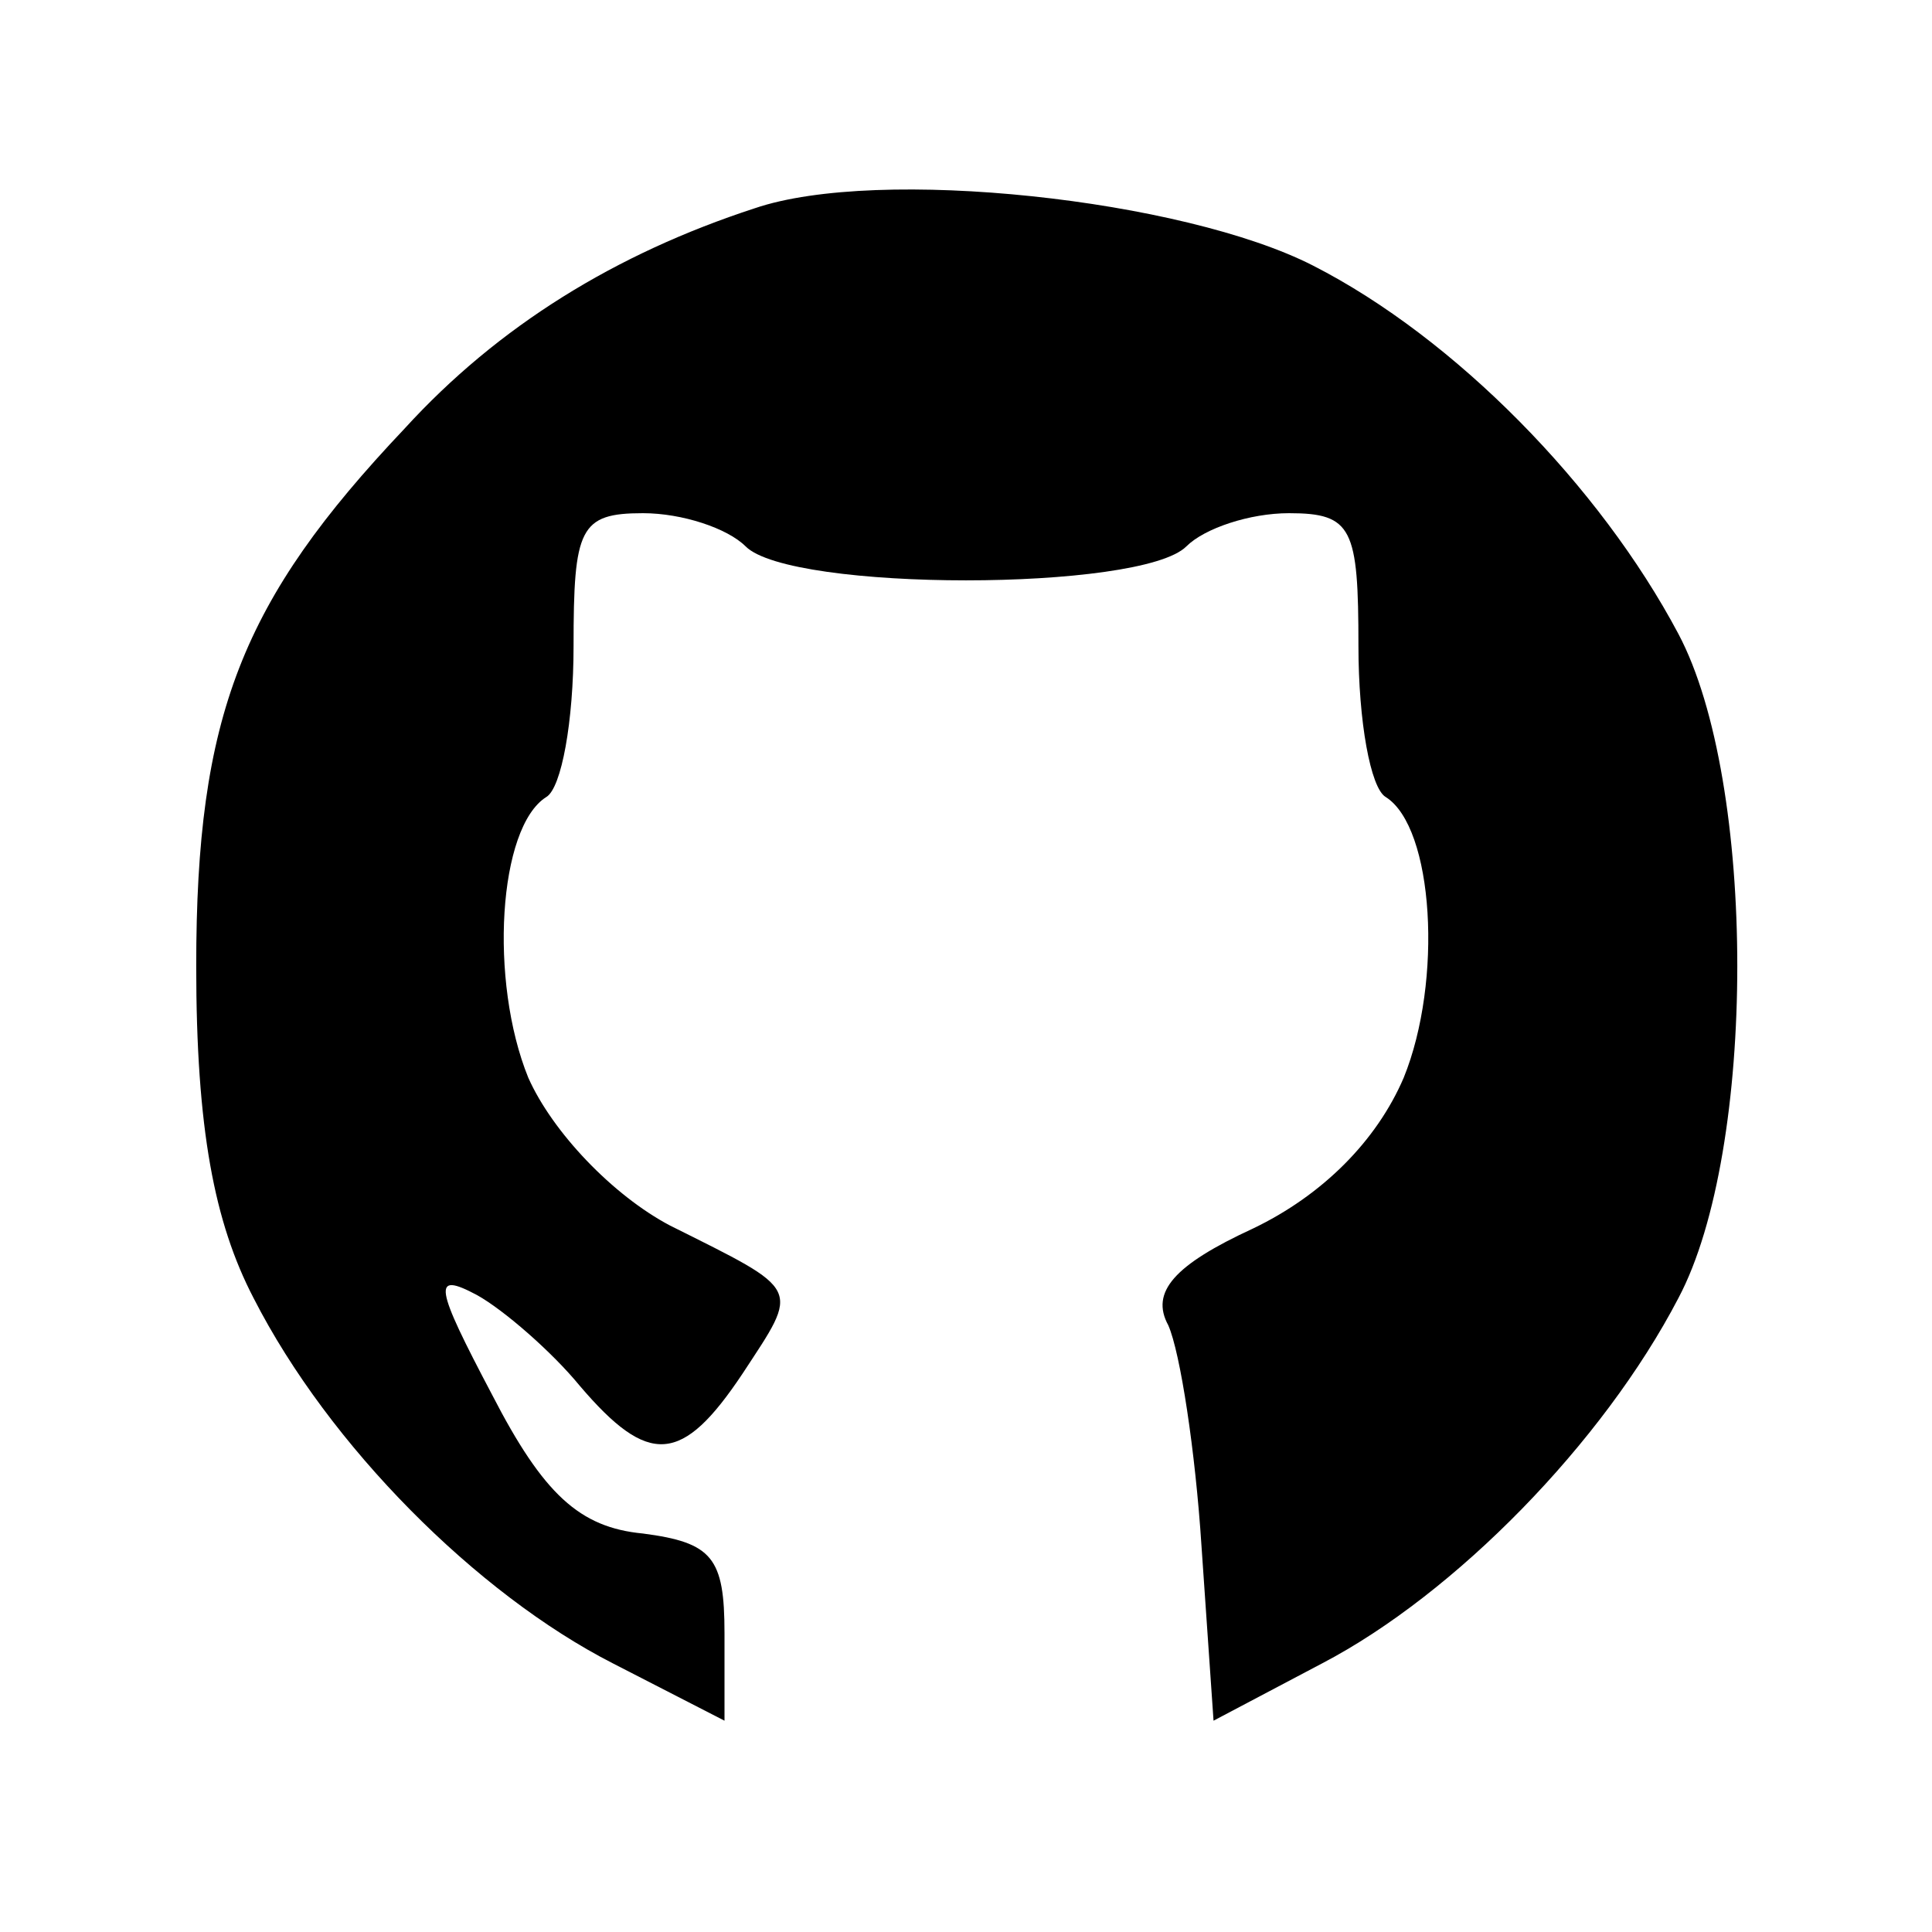
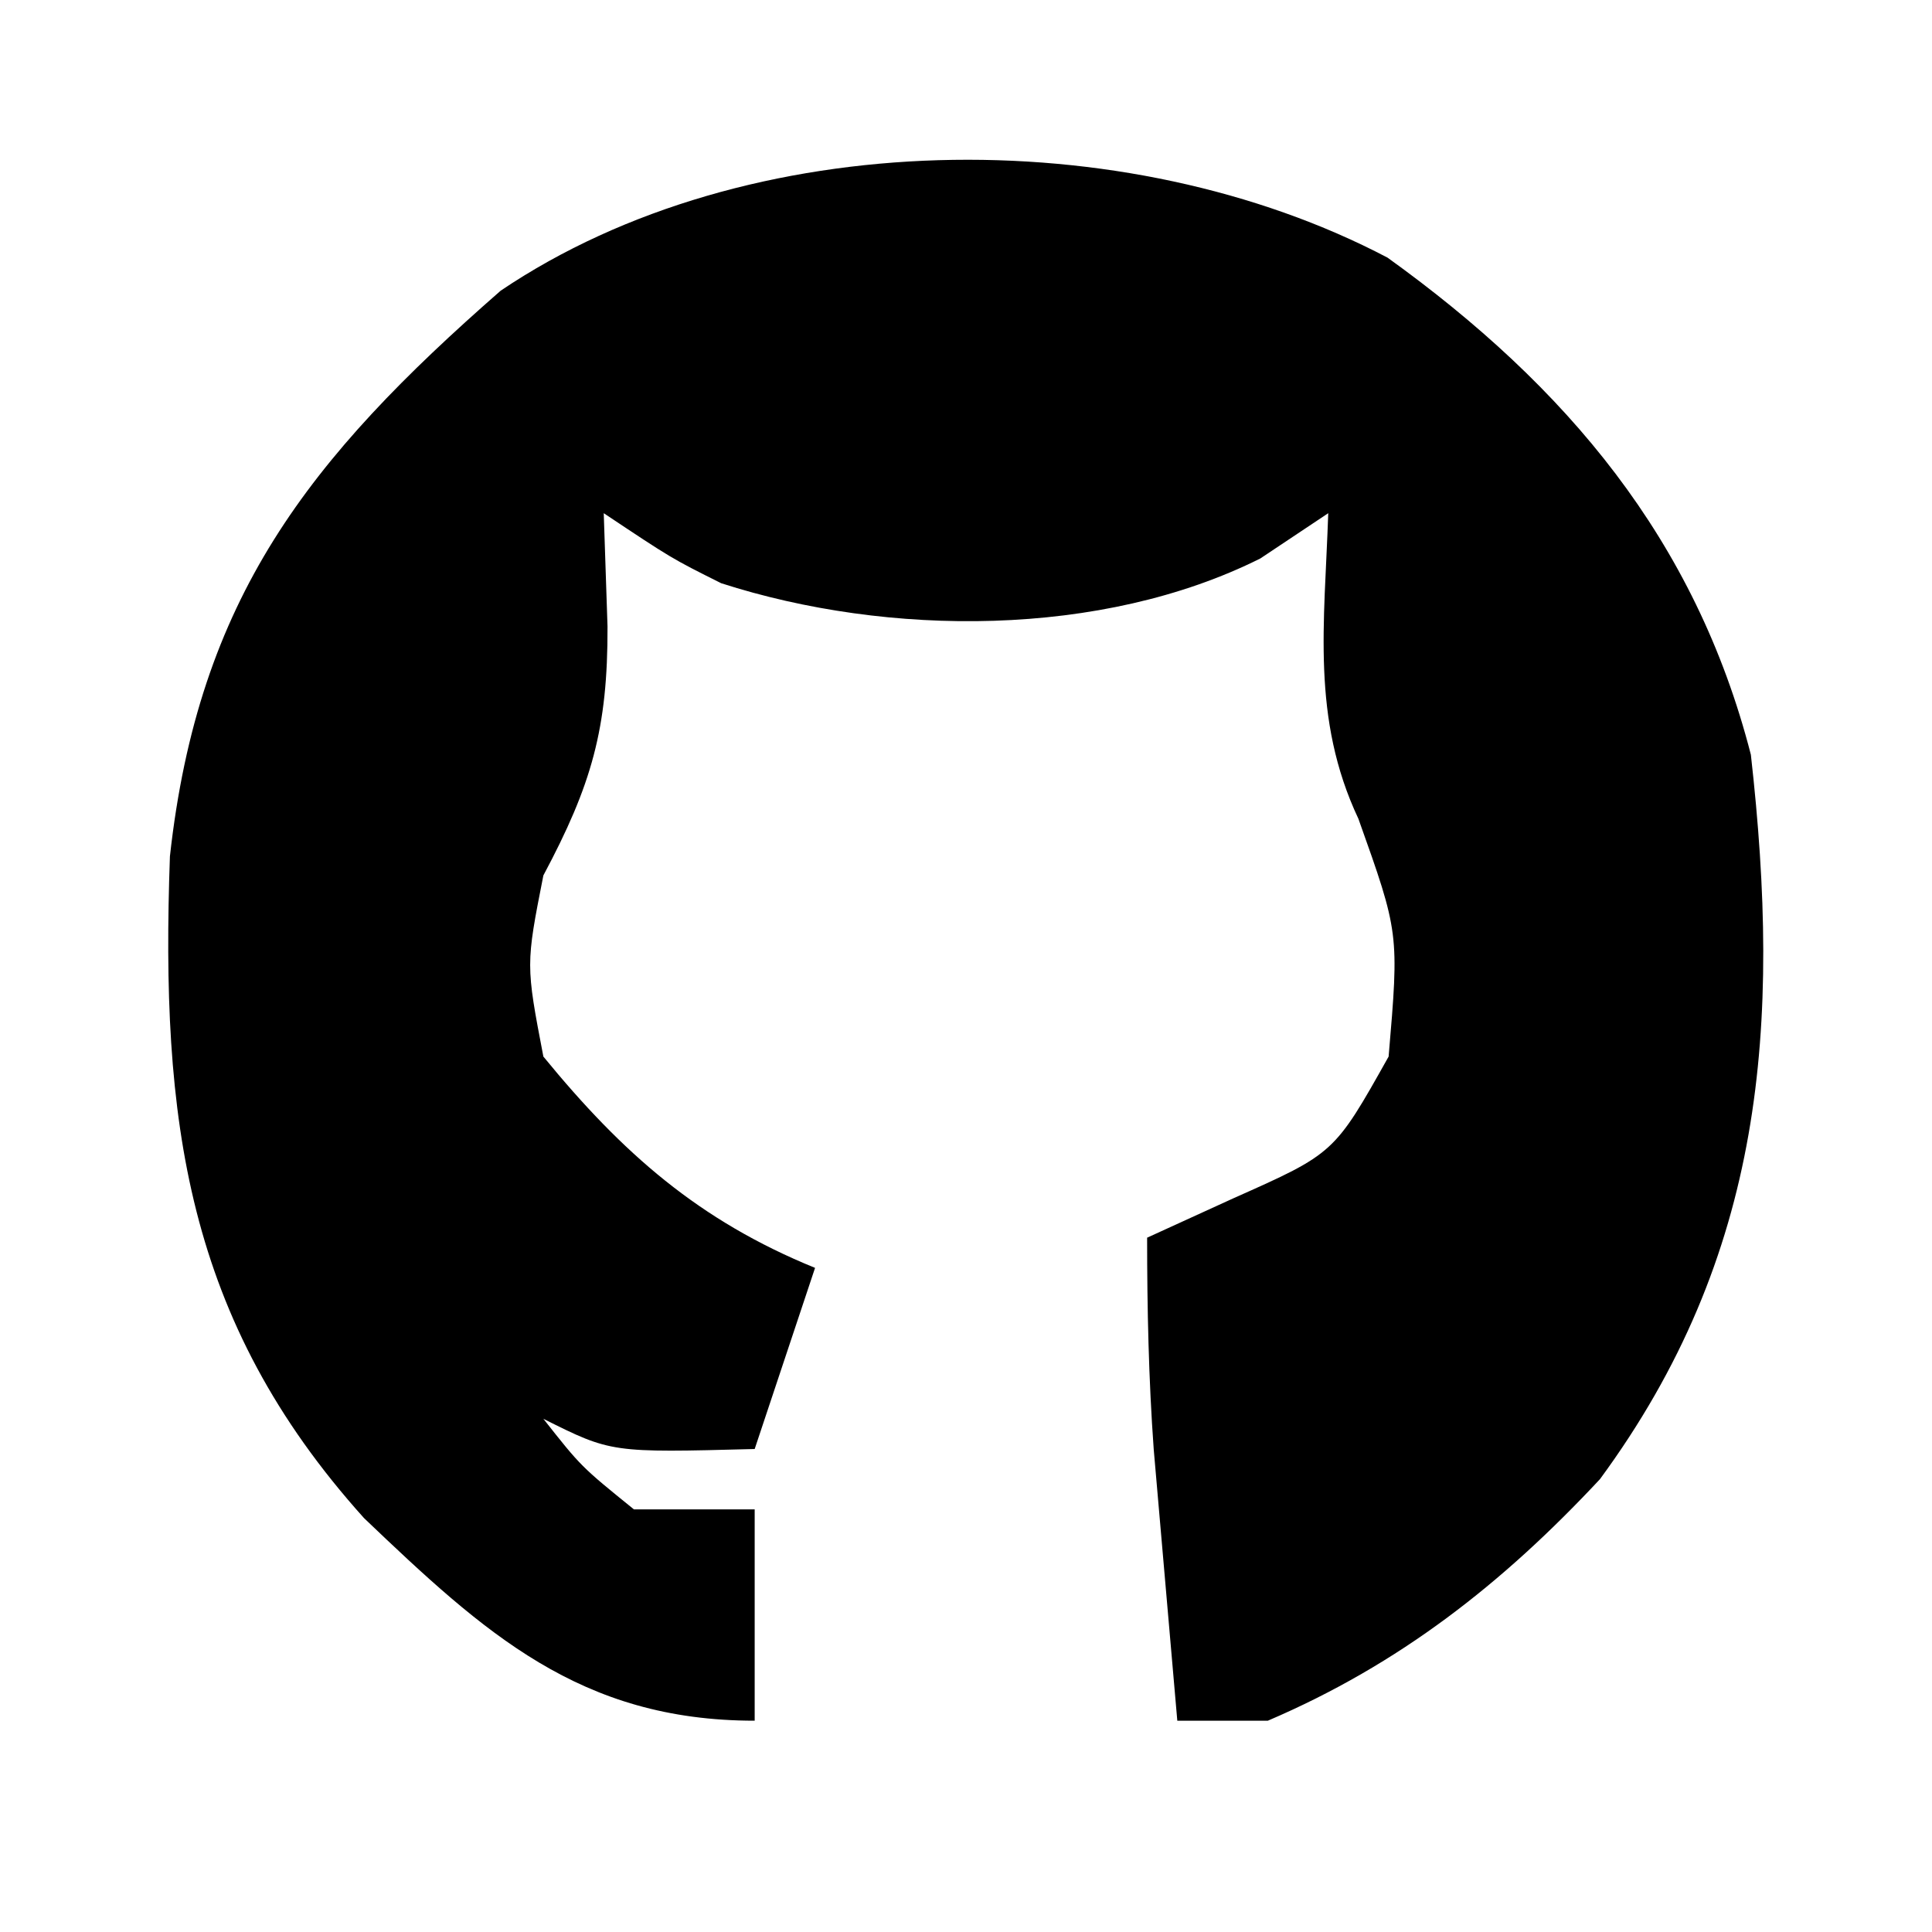
- <svg xmlns="http://www.w3.org/2000/svg" version="1.0" width="64pt" height="64pt" viewBox="0 0 64 64" preserveAspectRatio="xMidYMid meet">
-   <g transform="translate(0,64) scale(0.1,-0.1)" fill="#000000" stroke="none">
-     <path d="M250 571 c-46 -15 -85 -39 -116 -73 -54 -57 -69 -95 -69 -178 0 -54 6 -85 19 -110 25 -49 74 -98 119 -121 l37 -19 0 29 c0 25 -4 30 -27 33 -21 2 -33 13 -50 46 -19 36 -20 41 -5 33 9 -5 25 -19 34 -30 23 -27 34 -26 54 4 19 29 20 27 -24 49 -19 10 -39 31 -47 49 -13 32 -10 83 6 93 5 3 9 25 9 50 0 39 2 44 23 44 13 0 28 -5 34 -11 15 -15 131 -15 146 0 6 6 21 11 34 11 21 0 23 -5 23 -44 0 -25 4 -47 9 -50 16 -10 19 -61 6 -93 -9 -21 -27 -39 -50 -50 -26 -12 -34 -21 -28 -32 4 -9 9 -42 11 -73 l4 -58 36 19 c44 23 93 73 118 121 26 49 26 171 0 220 -26 49 -74 98 -121 122 -43 22 -144 33 -185 19z" />
-   </g>
+ <svg xmlns="http://www.w3.org/2000/svg" version="1.1" width="64" height="64">
+   <path d="M0 0 C5.934 4.271 10.206 9.342 12.035 16.465 C13.045 25.436 12.481 33.058 7.035 40.465 C3.811 43.92 0.397 46.599 -3.965 48.465 C-4.955 48.465 -5.945 48.465 -6.965 48.465 C-7.134 46.548 -7.3 44.632 -7.465 42.715 C-7.558 41.648 -7.65 40.58 -7.746 39.48 C-7.915 37.147 -7.965 34.805 -7.965 32.465 C-7.016 32.032 -6.067 31.599 -5.09 31.152 C-1.764 29.672 -1.764 29.672 0.035 26.465 C0.384 22.373 0.384 22.373 -0.965 18.59 C-2.536 15.252 -2.087 12.125 -1.965 8.465 C-2.707 8.96 -3.45 9.455 -4.215 9.965 C-9.47 12.593 -16.541 12.568 -22.074 10.785 C-23.715 9.965 -23.715 9.965 -25.965 8.465 C-25.924 9.702 -25.882 10.94 -25.84 12.215 C-25.828 15.604 -26.368 17.47 -27.965 20.465 C-28.548 23.422 -28.548 23.422 -27.965 26.465 C-25.341 29.672 -22.813 31.897 -18.965 33.465 C-19.625 35.445 -20.285 37.425 -20.965 39.465 C-25.715 39.59 -25.715 39.59 -27.965 38.465 C-26.716 40.048 -26.716 40.048 -24.965 41.465 C-23.645 41.465 -22.325 41.465 -20.965 41.465 C-20.965 43.775 -20.965 46.085 -20.965 48.465 C-26.752 48.465 -29.916 45.562 -33.906 41.754 C-39.827 35.171 -40.645 28.538 -40.336 19.832 C-39.394 11.287 -35.751 6.666 -29.379 1.094 C-21.208 -4.42 -8.672 -4.555 0 0 Z " fill="#000000" transform="translate(45.96484,8.535156)" />
+   <path d="" fill="#000000" transform="translate(0,0)" />
+   <path d="" fill="#000000" transform="translate(0,0)" />
</svg>
